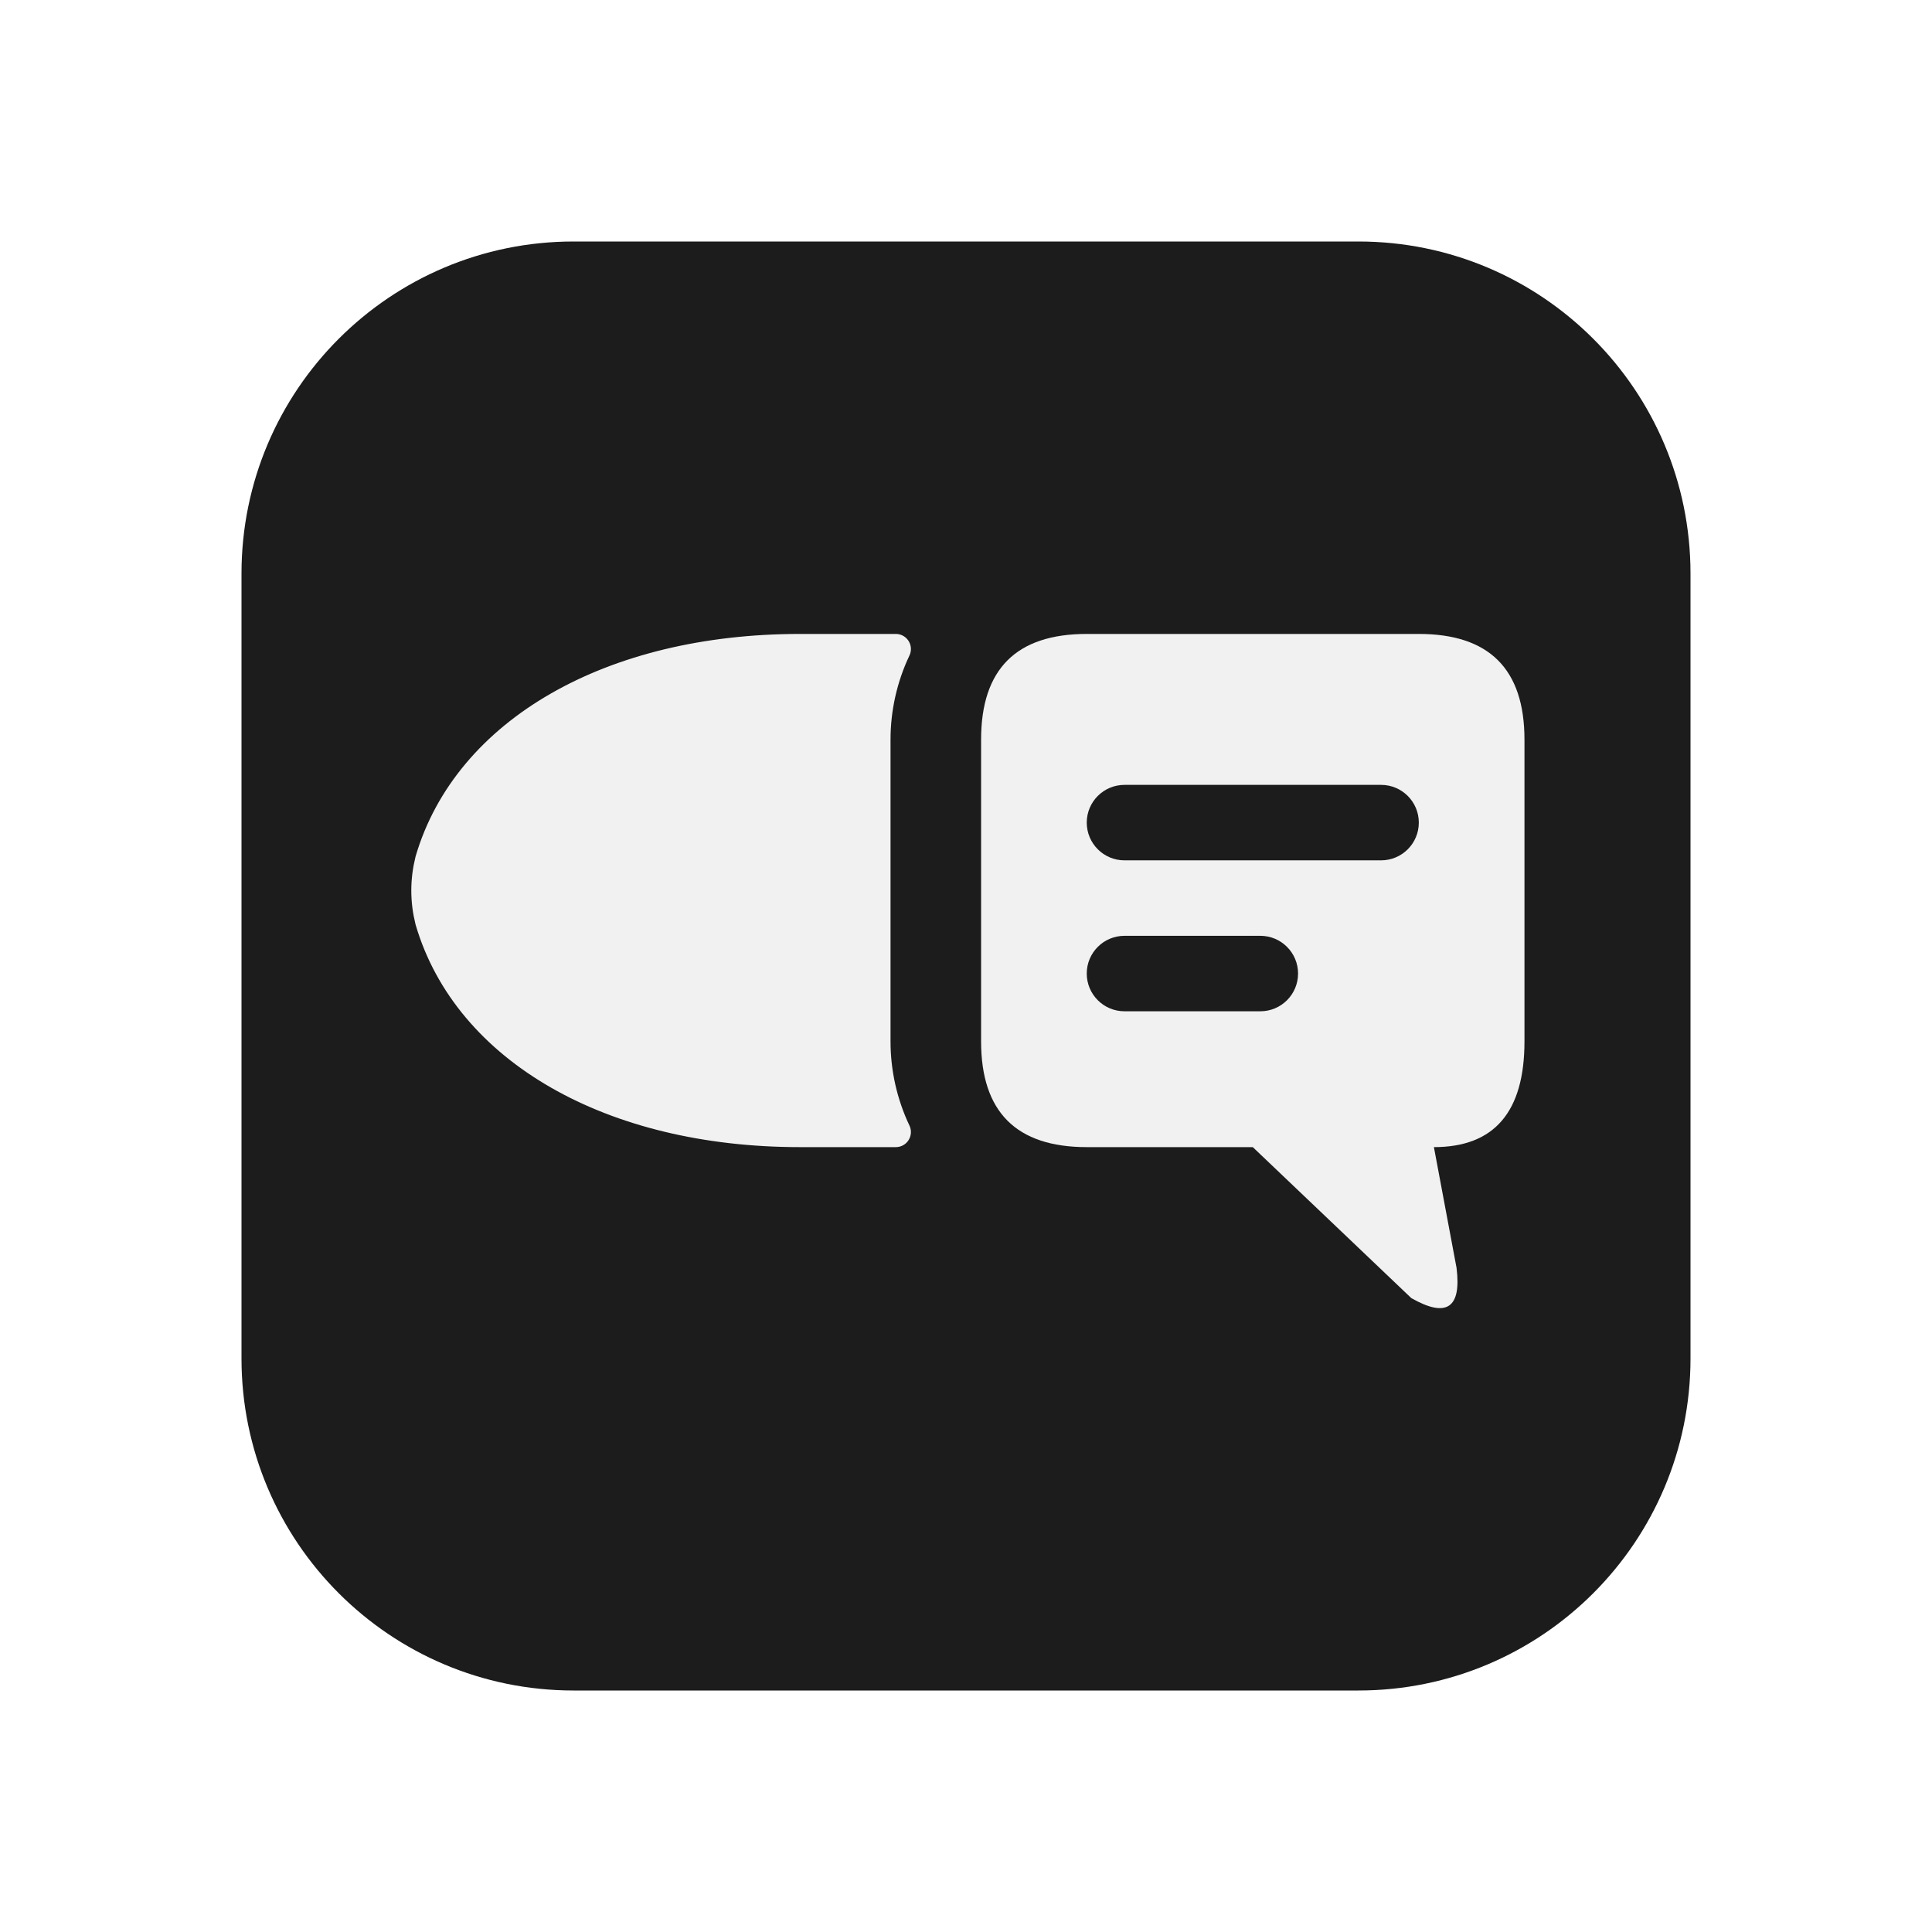
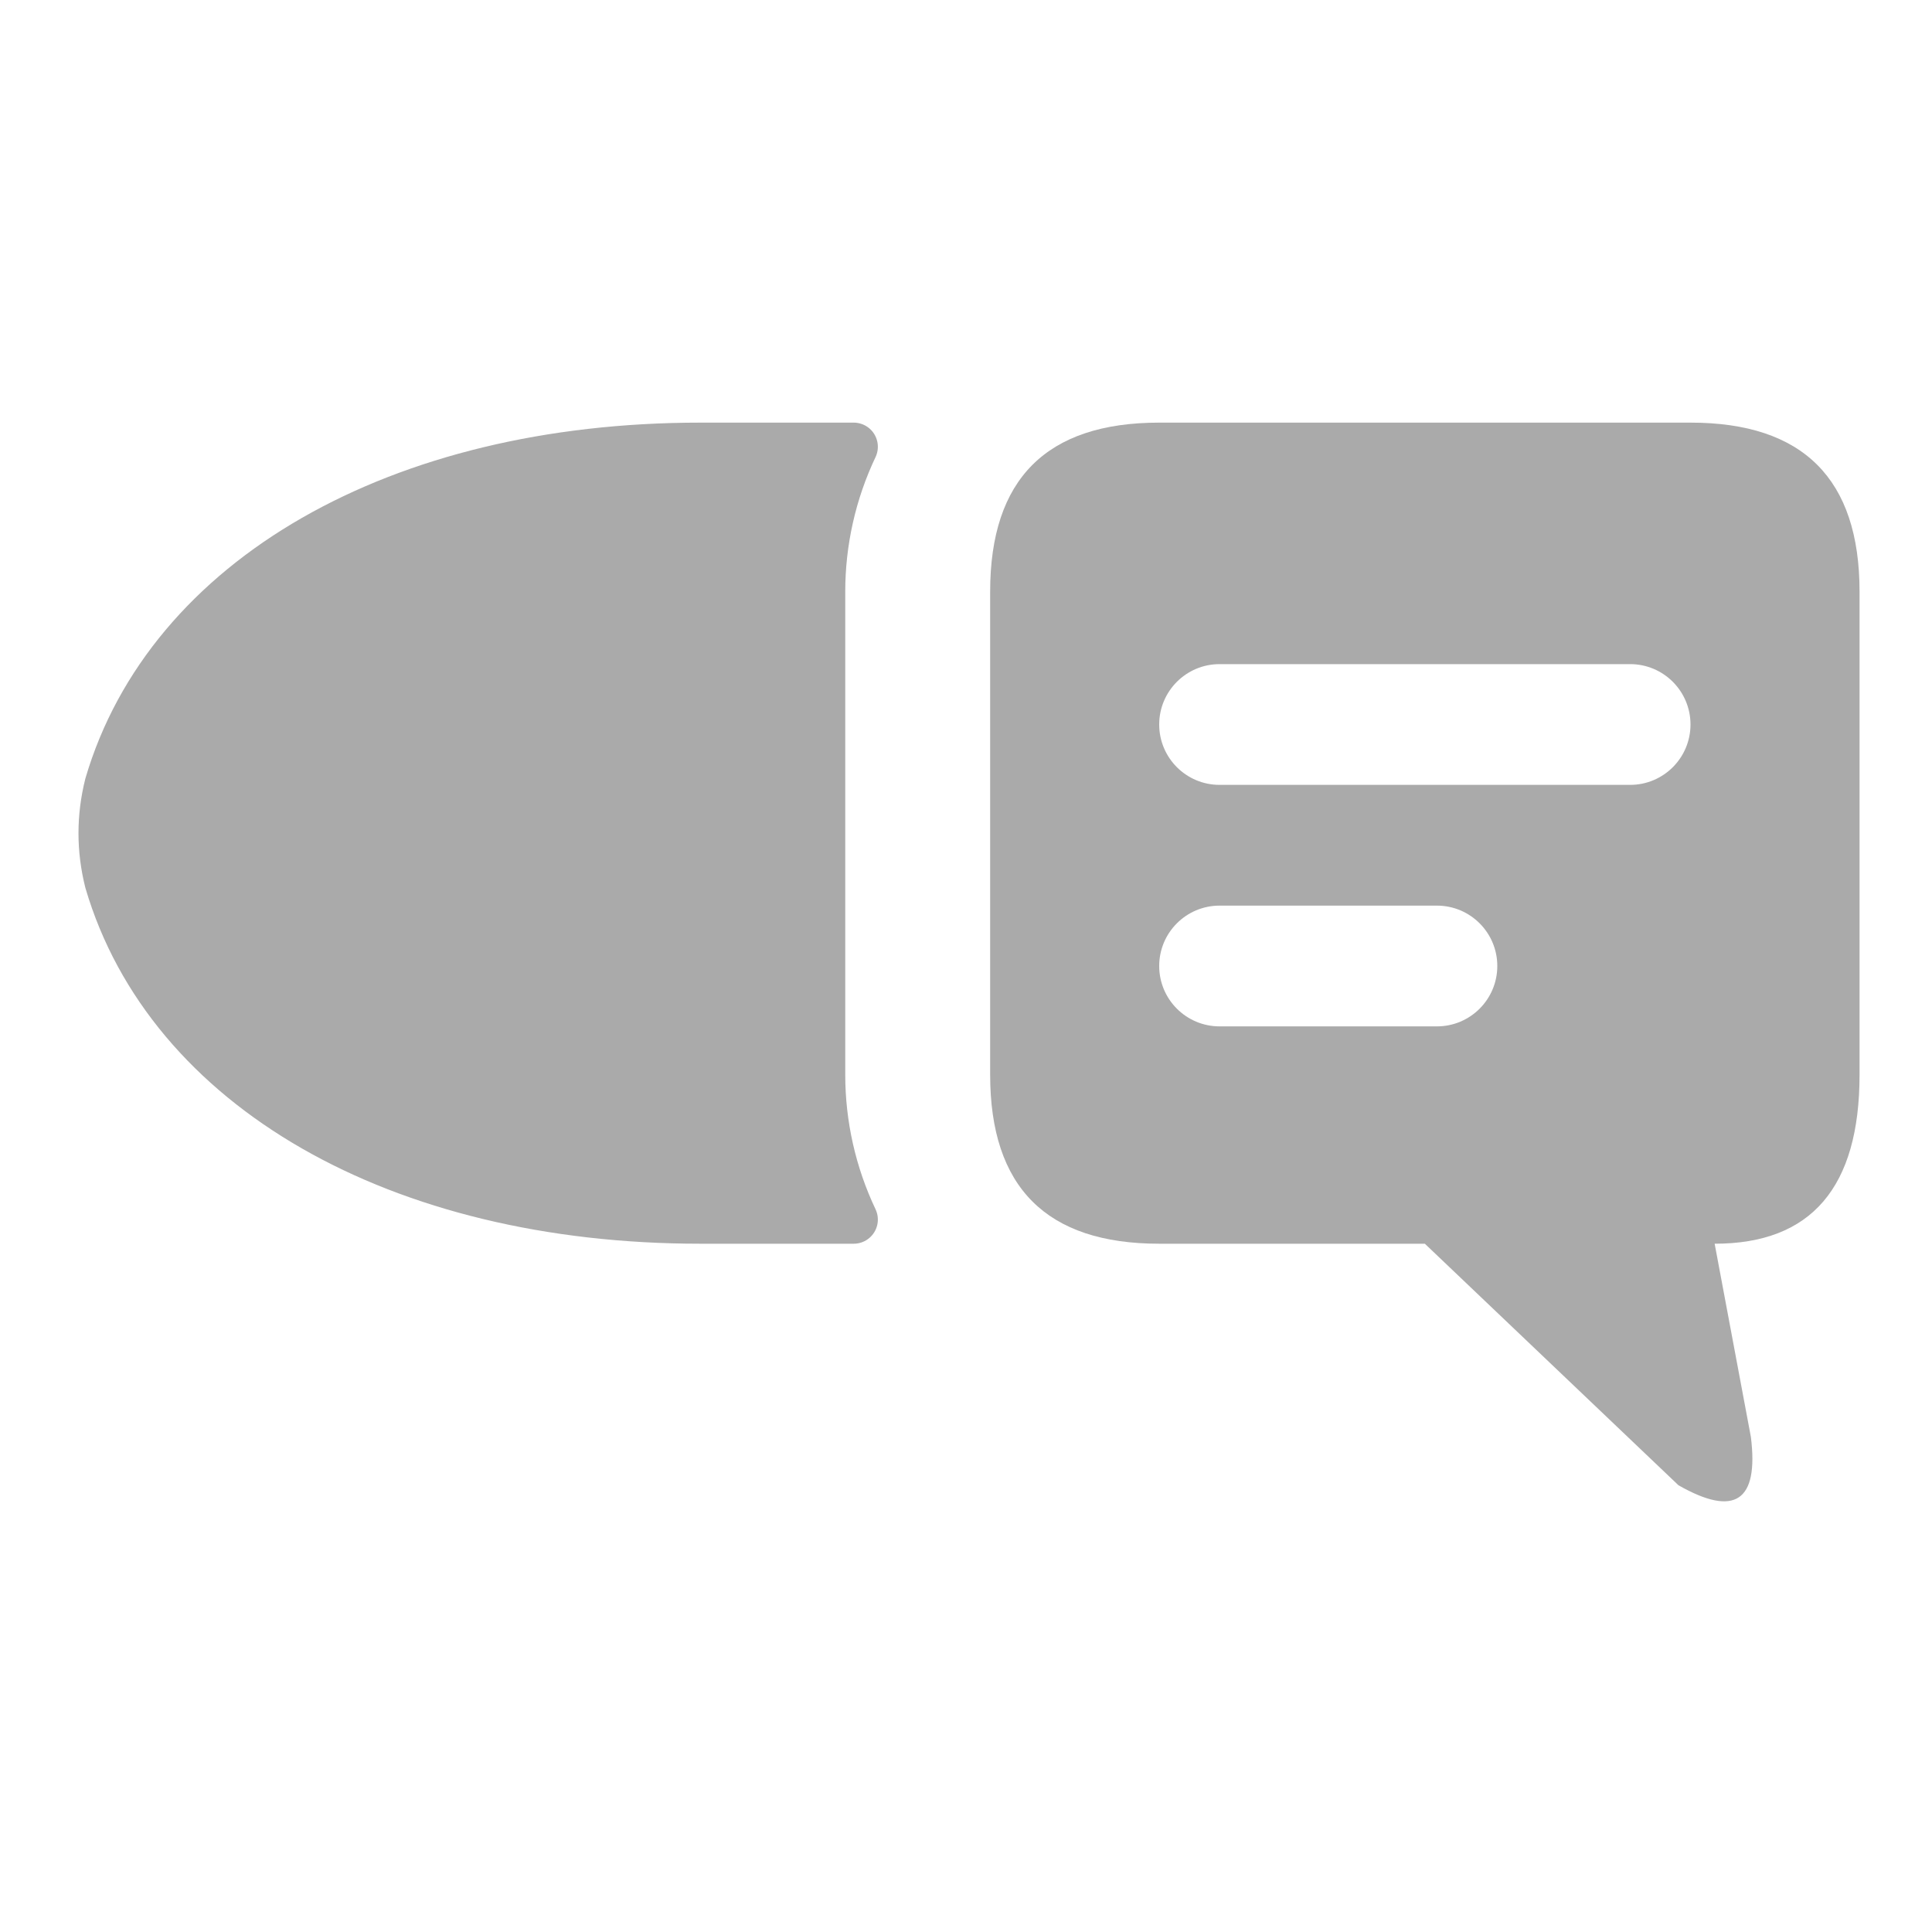
<svg xmlns="http://www.w3.org/2000/svg" width="128" height="128" viewBox="0 0 128 128">
-   <rect x="16" y="16" width="96" height="96" rx="22" fill="#1C1C1C" />
-   <path d="M59.35 43 A14 14 0 0 0 58 49 V69 A14 14 0 0 0 59.35 75 H53 C40.5 75 31 69.5 28.5 61 Q28 59 28.5 57 C31 48.5 40.5 43 53 43 Z" fill="#F1F1F1" stroke="#F1F1F1" stroke-width="2" stroke-linejoin="round" />
-   <path d="M72 42 H94 Q101 42 101 49 V69 Q101 76 95 76 L96.5 84 Q97 88 93.5 86 L83 76 H72 Q65 76 65 69 V49 Q65 42 72 42 Z" fill="#F1F1F1" />
-   <rect x="72" y="52" width="22" height="5" rx="2.5" fill="#1C1C1C" />
-   <rect x="72" y="62" width="14" height="5" rx="2.5" fill="#1C1C1C" />
+   <g fill="#AAAAAA" transform="translate(4 26.4) scale(1.6) translate(-26.5 -41)">
+     <path d="M59.35 43 A14 14 0 0 0 58 49 V69 A14 14 0 0 0 59.35 75 H53 C40.5 75 31 69.5 28.5 61 Q28 59 28.5 57 C31 48.5 40.5 43 53 43 Z" stroke="#AAAAAA" stroke-width="2" stroke-linejoin="round" />
+     <path fill-rule="evenodd" d="M72 42 H94 Q101 42 101 49 V69 Q101 76 95 76 L96.5 84 Q97 88 93.5 86 L83 76 H72 Q65 76 65 69 V49 Q65 42 72 42 Z M74.5 52 H91.5 A2.5 2.5 0 0 1 91.5 57 H74.5 A2.5 2.5 0 0 1 74.5 52 Z M74.5 62 H83.5 A2.5 2.5 0 0 1 83.5 67 H74.5 A2.5 2.5 0 0 1 74.5 62 Z" />
+   </g>
</svg>
